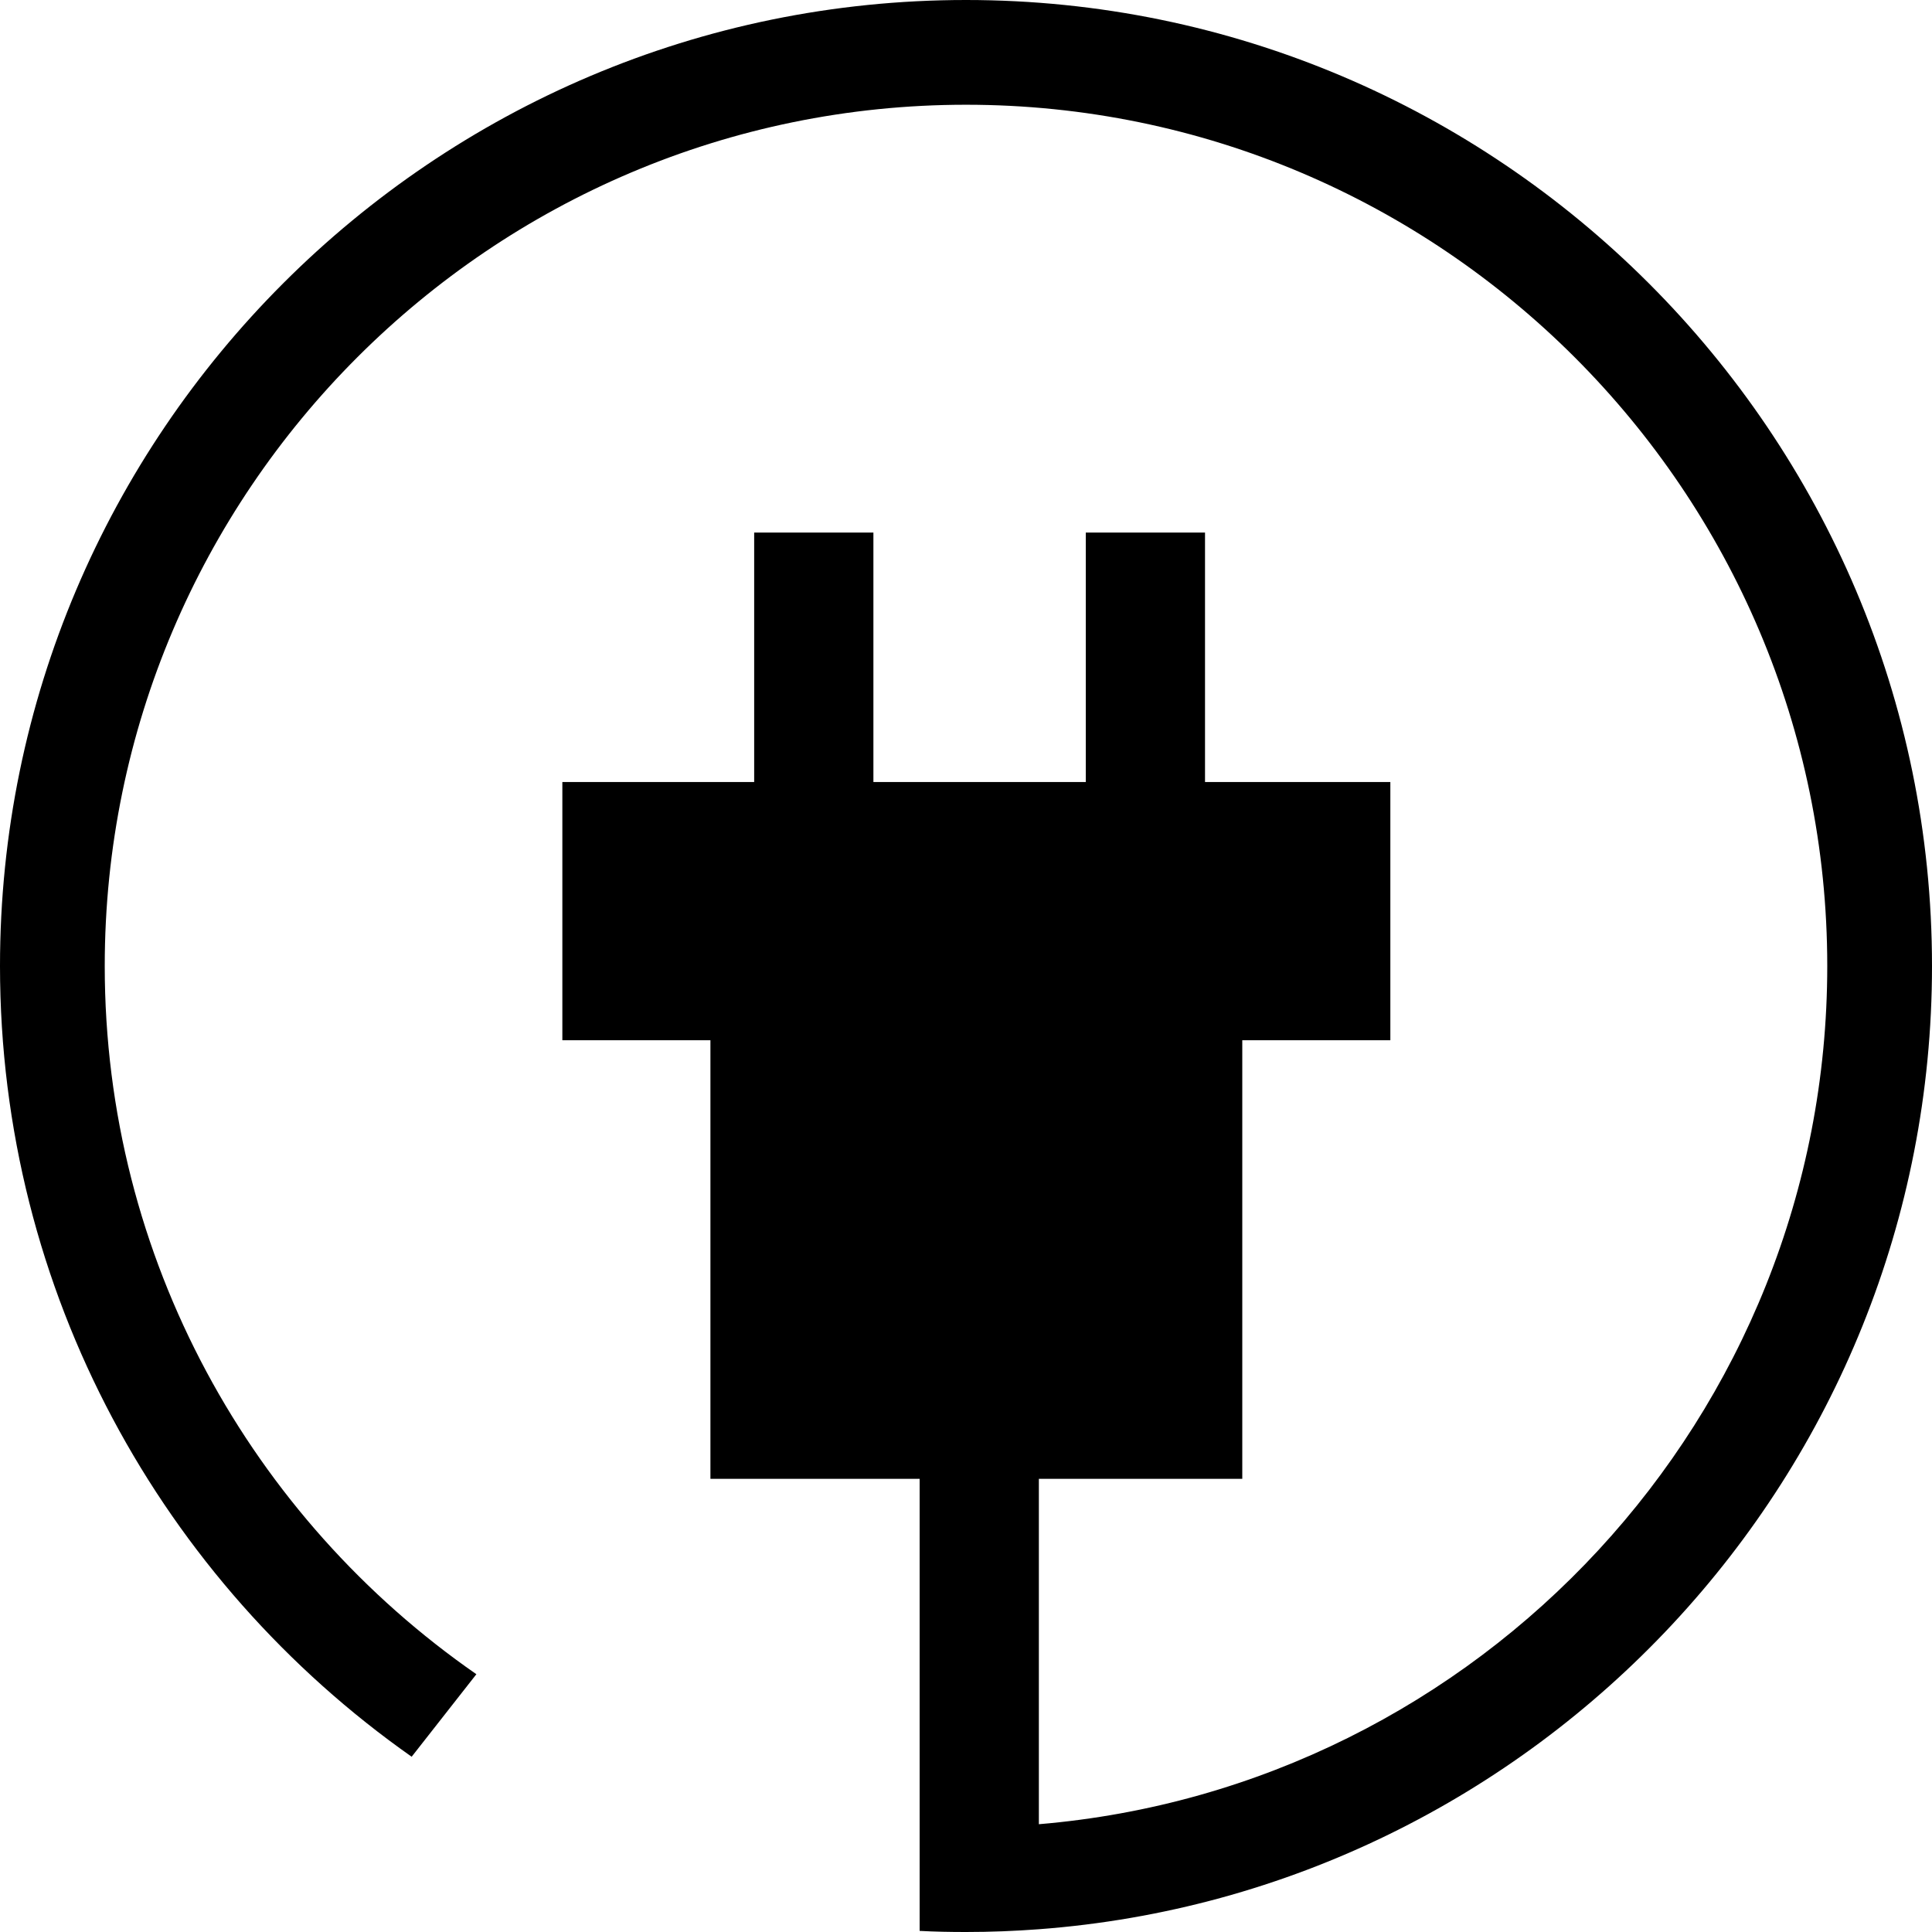
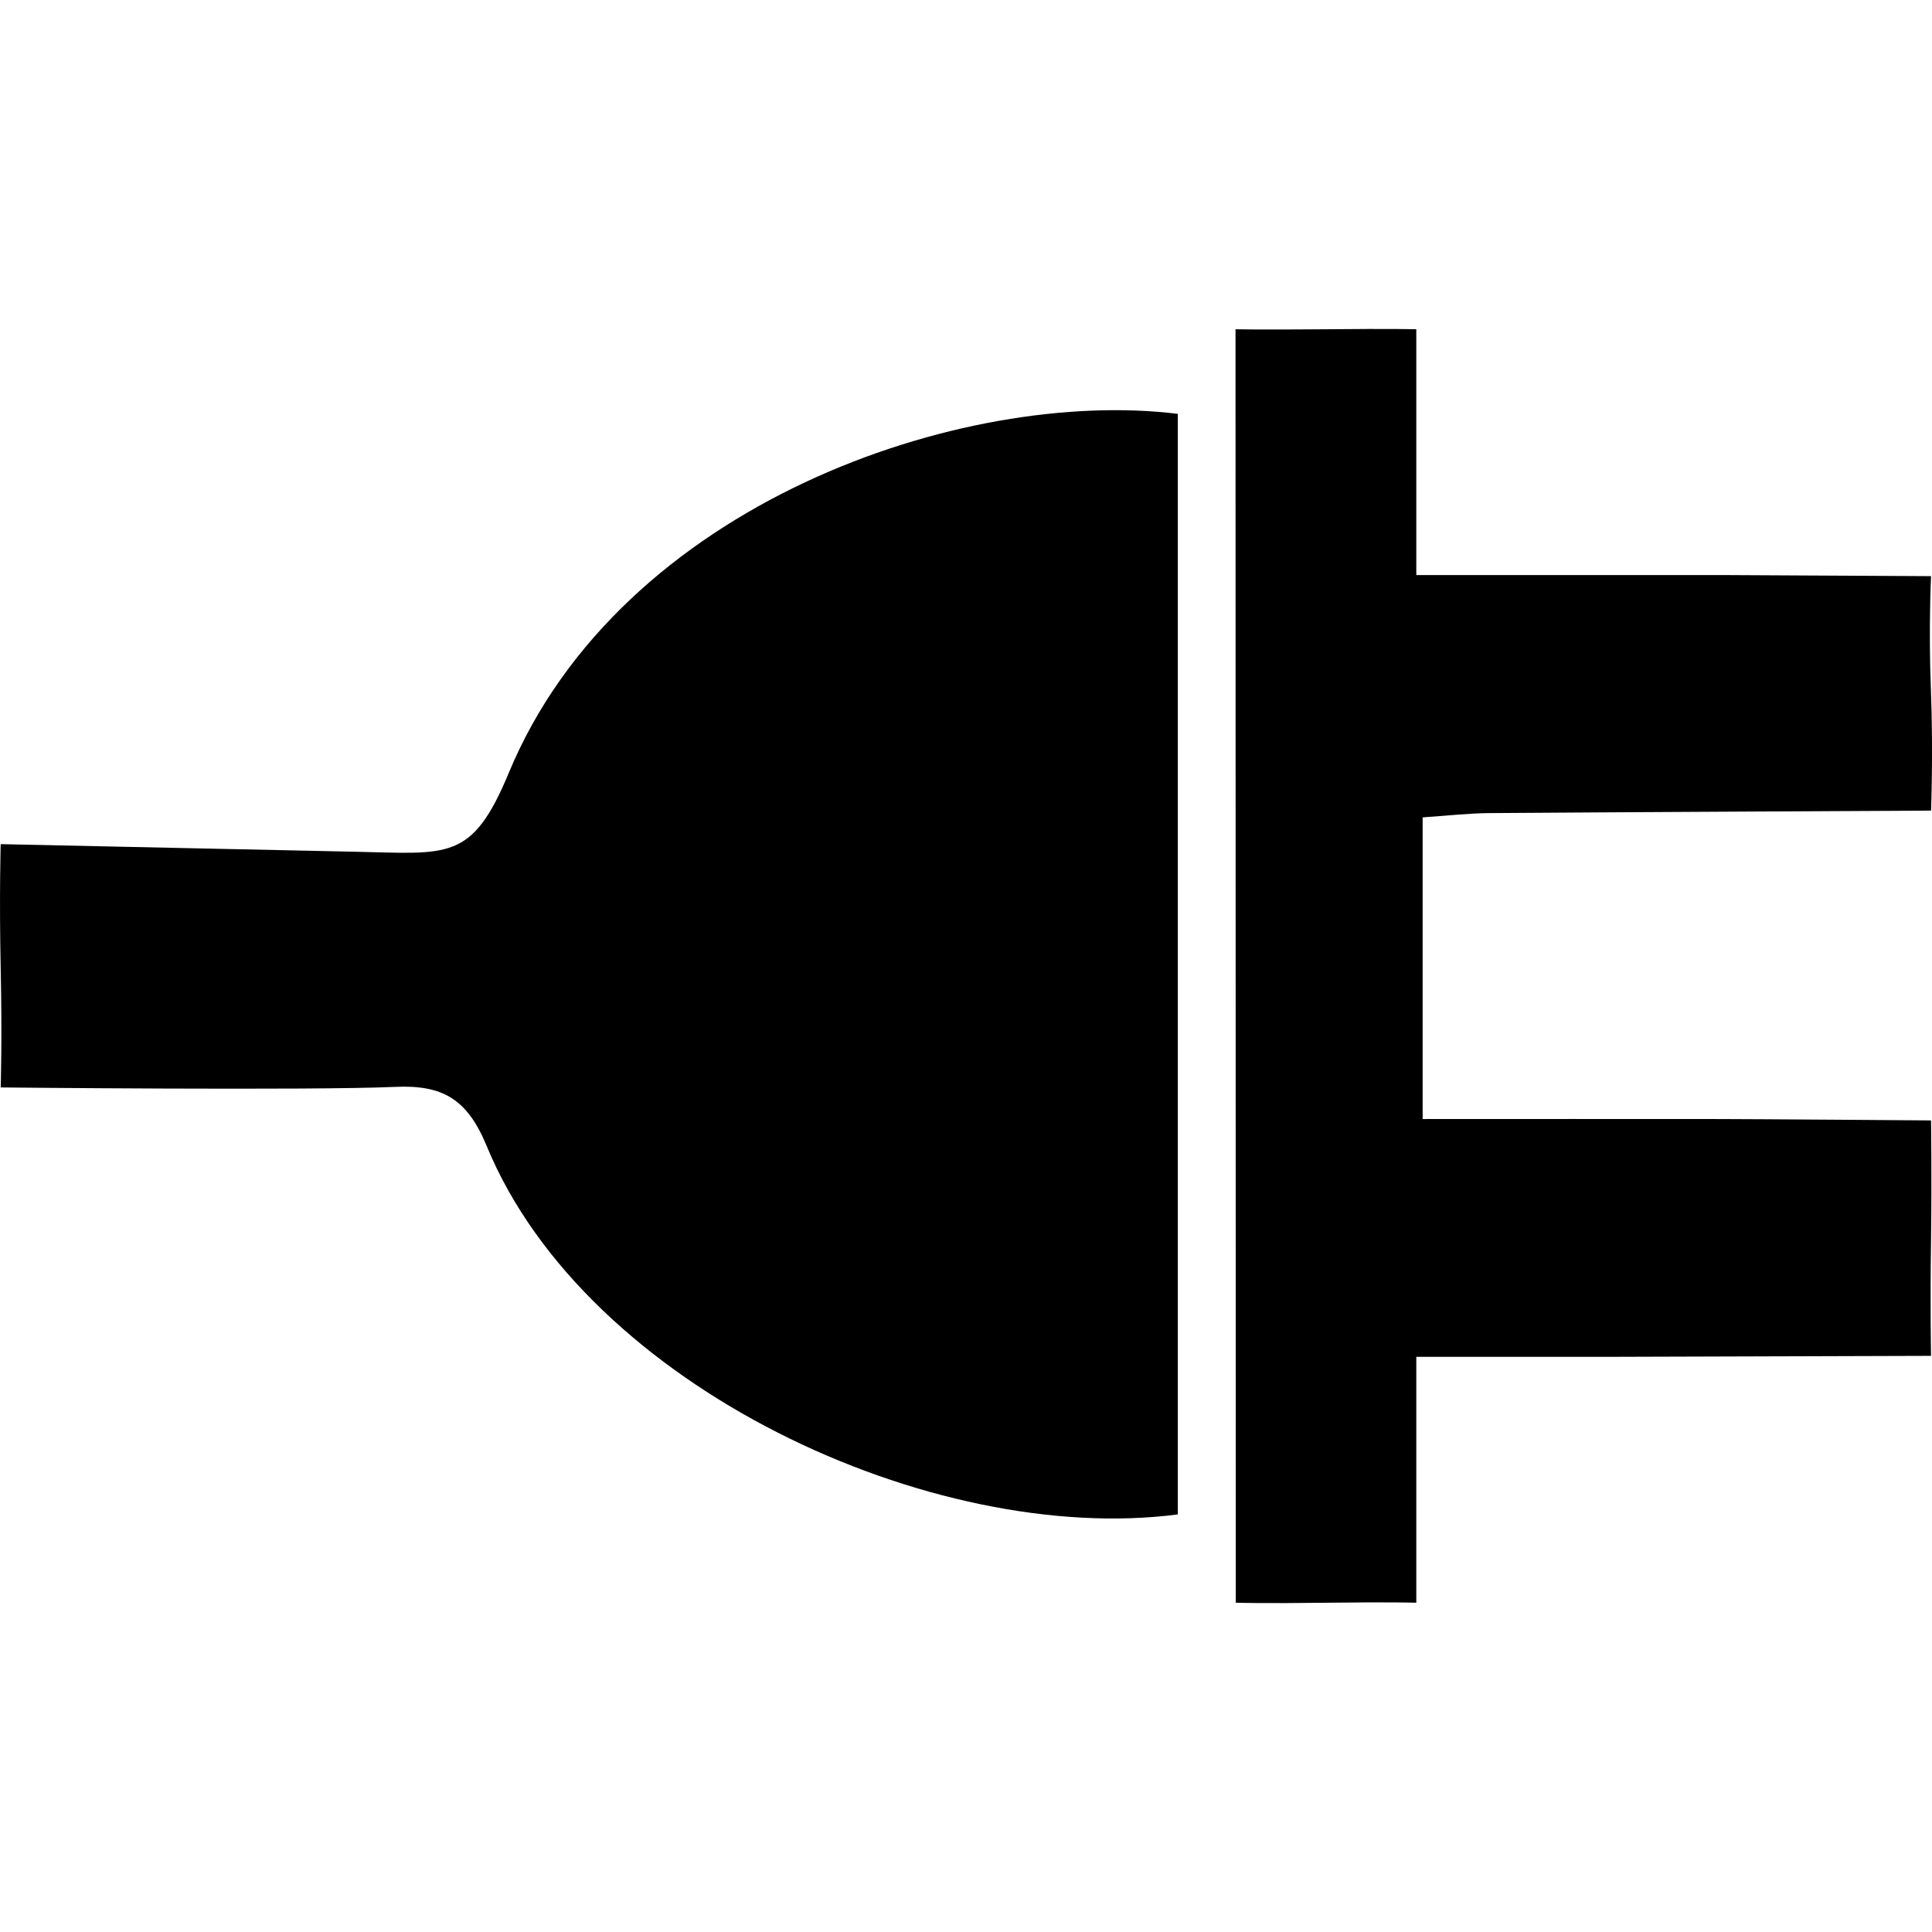
<svg xmlns="http://www.w3.org/2000/svg" version="1.1" id="connector" x="0px" y="0px" viewBox="0 0 14 14" style="enable-background:new 0 0 14 14;" xml:space="preserve">
-   <path d="M7-0C3.14-0,0,3.14,0,7c0,2.367,1.18,4.462,2.983,5.73  l0.469-0.598c-1.626-1.128-2.693-3.008-2.693-5.132  c0-3.441,2.8-6.241,6.241-6.241c3.441,0,6.241,2.8,6.241,6.241  c0,3.264-2.517,5.95-5.713,6.219v-2.503h1.474V7.538h1.073V5.667H8.732V3.859  H7.868v1.808H6.329V3.859H5.465v1.808H4.075V7.538h1.073v3.178H6.664v2.516  v0.76c0.111,0.006,0.223,0.008,0.336,0.008c0.178,0,0.354-0.007,0.528-0.02  C11.143,13.709,14,10.682,14,7C14,3.14,10.86-0,7-0z" />
+   <path d="M8.535,2.999c0,2.656,0,5.316,0,7.975c-1.771,0.232-4.287-0.921-5.008-2.669  C3.387,7.966,3.211,7.86,2.862,7.876c-0.601,0.027-2.857,0.004-2.857,0.004  s0.011-0.35,0-0.862C-0.006,6.484,0.005,6.117,0.005,6.117  s2.382,0.051,2.569,0.055c0.677,0.014,0.846,0.071,1.113-0.572  C4.498,3.649,6.979,2.807,8.535,2.999z M10.309,5.923  c0.189-0.013,0.337-0.03,0.484-0.031c0.789-0.006,3.2-0.018,3.2-0.018  s0.017-0.413-0.001-0.879c-0.017-0.442,0.001-0.82,0.001-0.82  S12.701,4.168,12.476,4.167C11.751,4.167,11.026,4.167,10.263,4.167  c0-0.39,0-1.781,0-1.781s-0.162-0.005-0.664,0  C9.131,2.39,8.953,2.386,8.953,2.386l0.002,9.228c0,0,0.197,0.006,0.665-0  c0.467-0.006,0.643,0,0.643,0s0-1.416,0-1.782  c0.547,0,0.996,0,1.444-0c0.47-0.001,2.286-0.007,2.286-0.007  s-0.007-0.376-0-0.841C13.999,8.518,13.993,8.119,13.993,8.119  s-1.304-0.01-1.53-0.01c-0.709-0.001-1.418-0-2.154-0  C10.309,7.341,10.309,6.644,10.309,5.923z" />
</svg>
